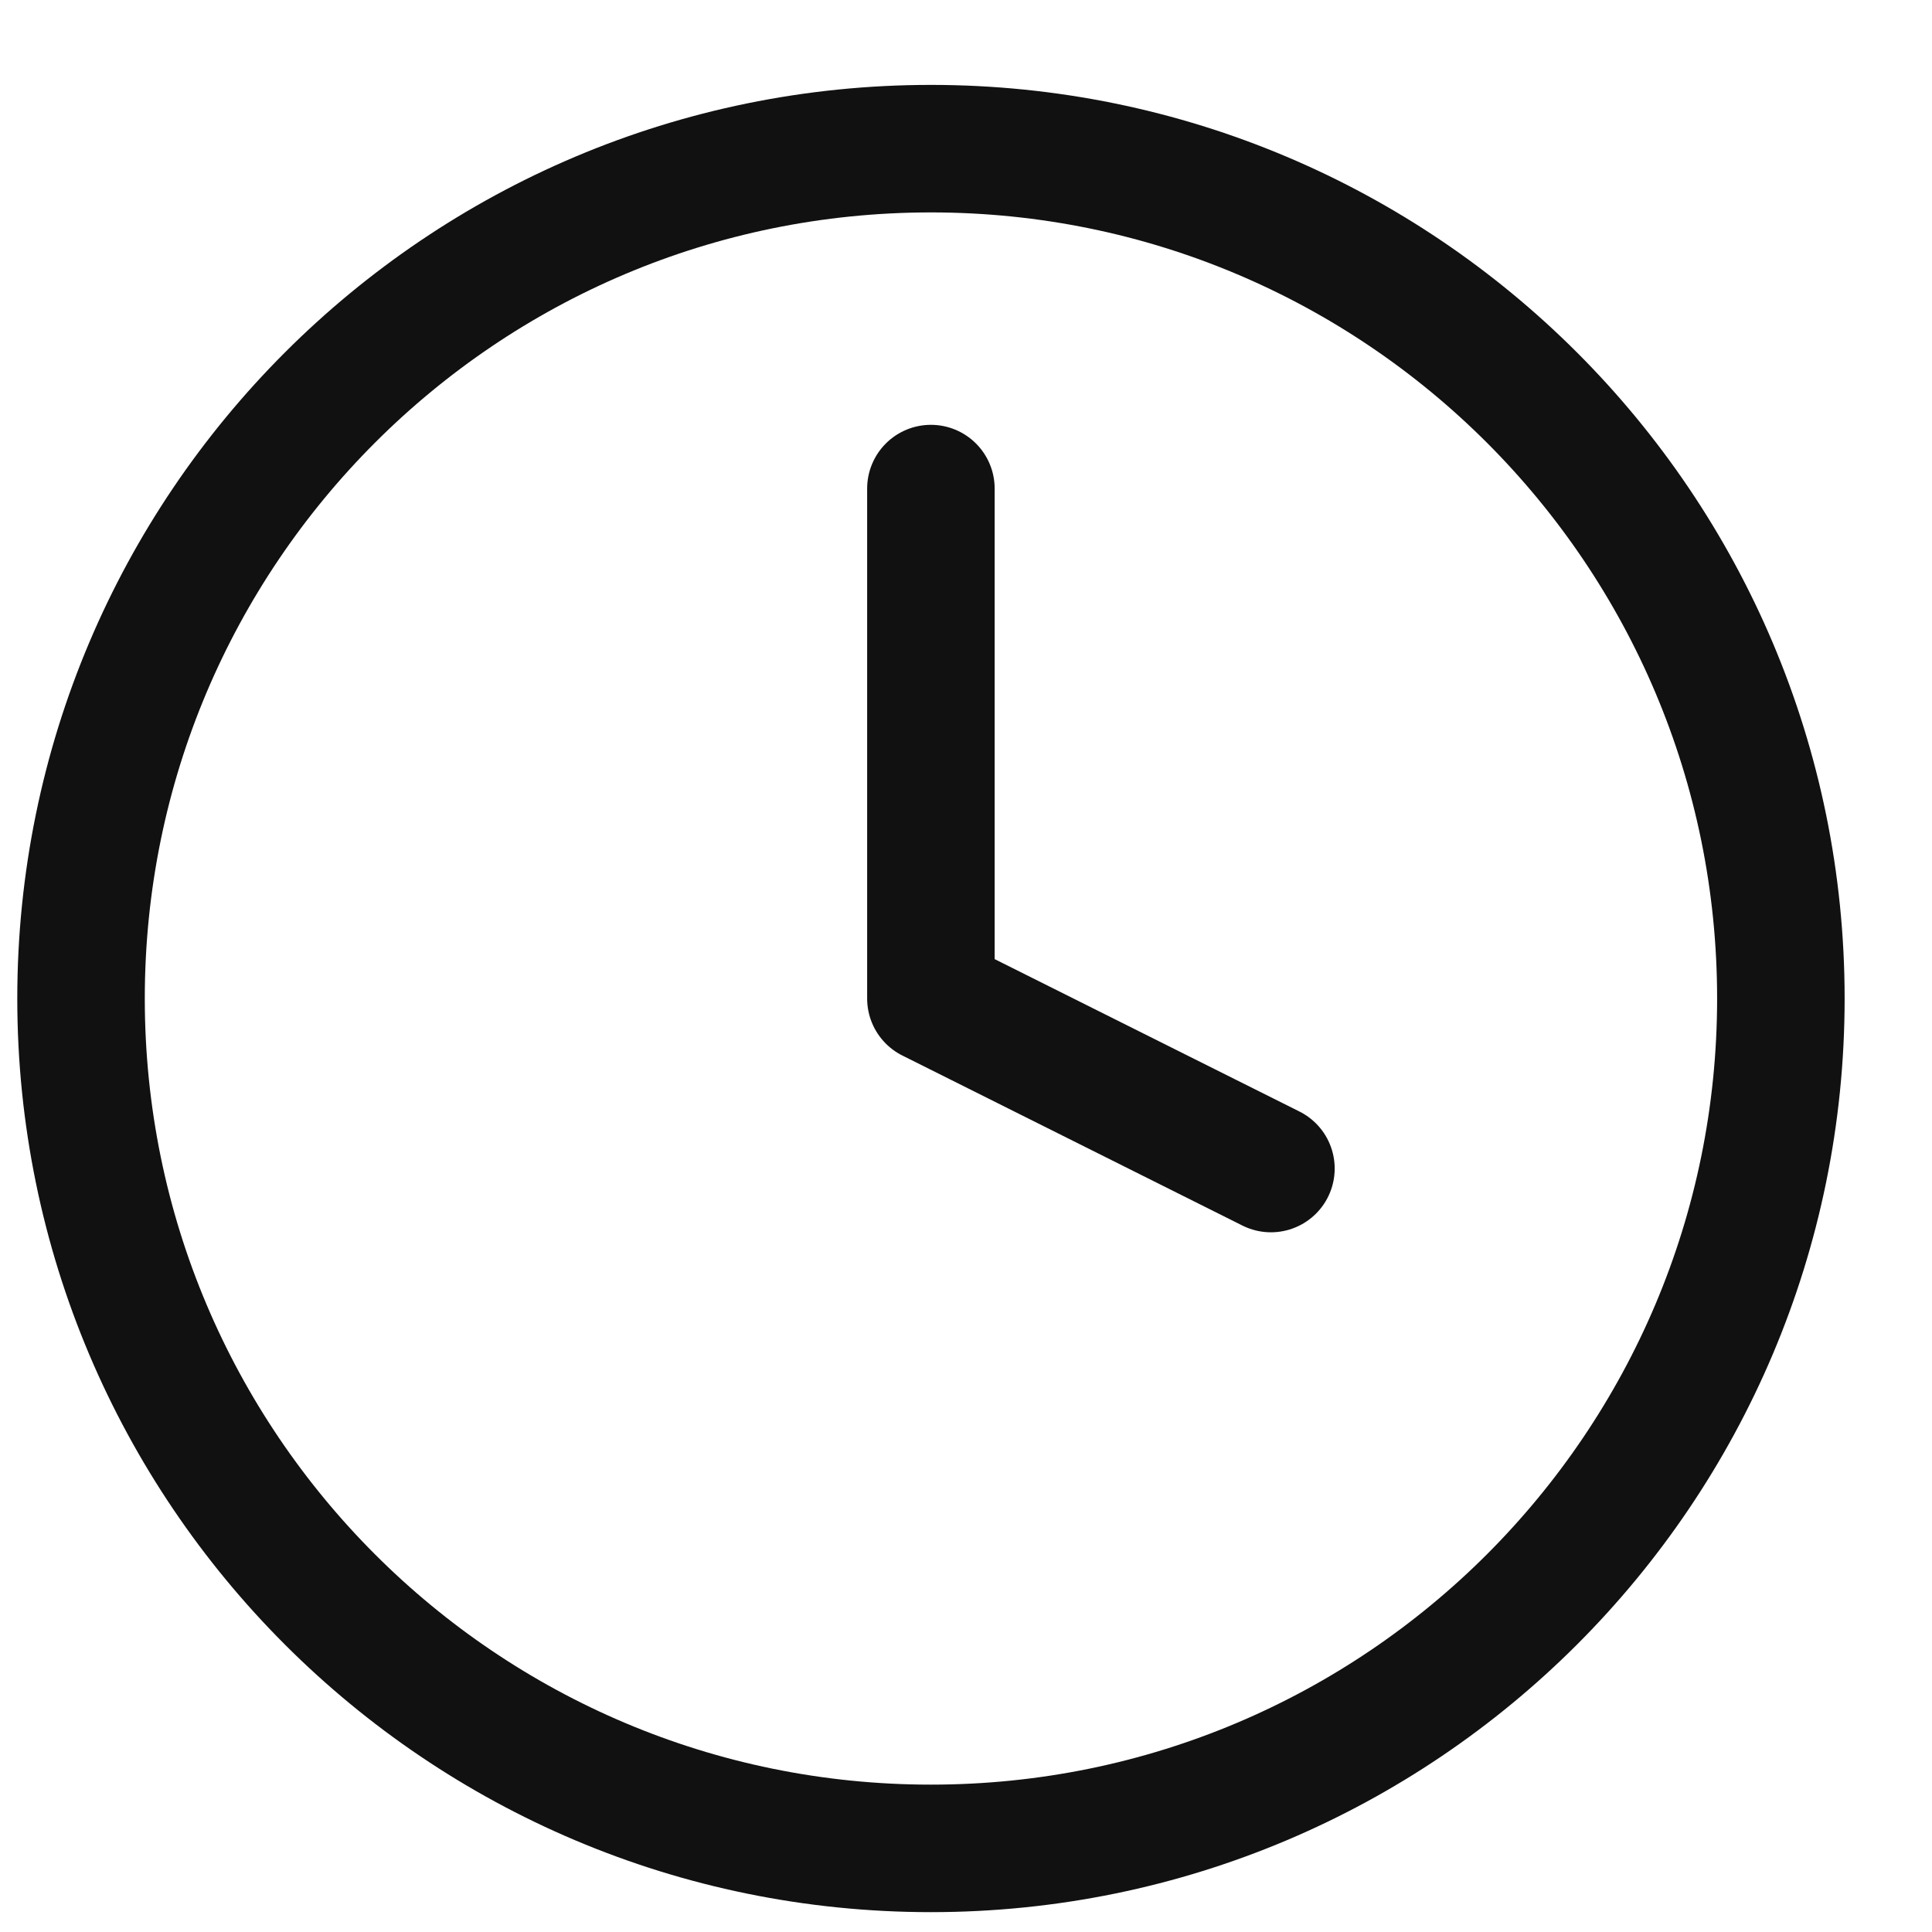
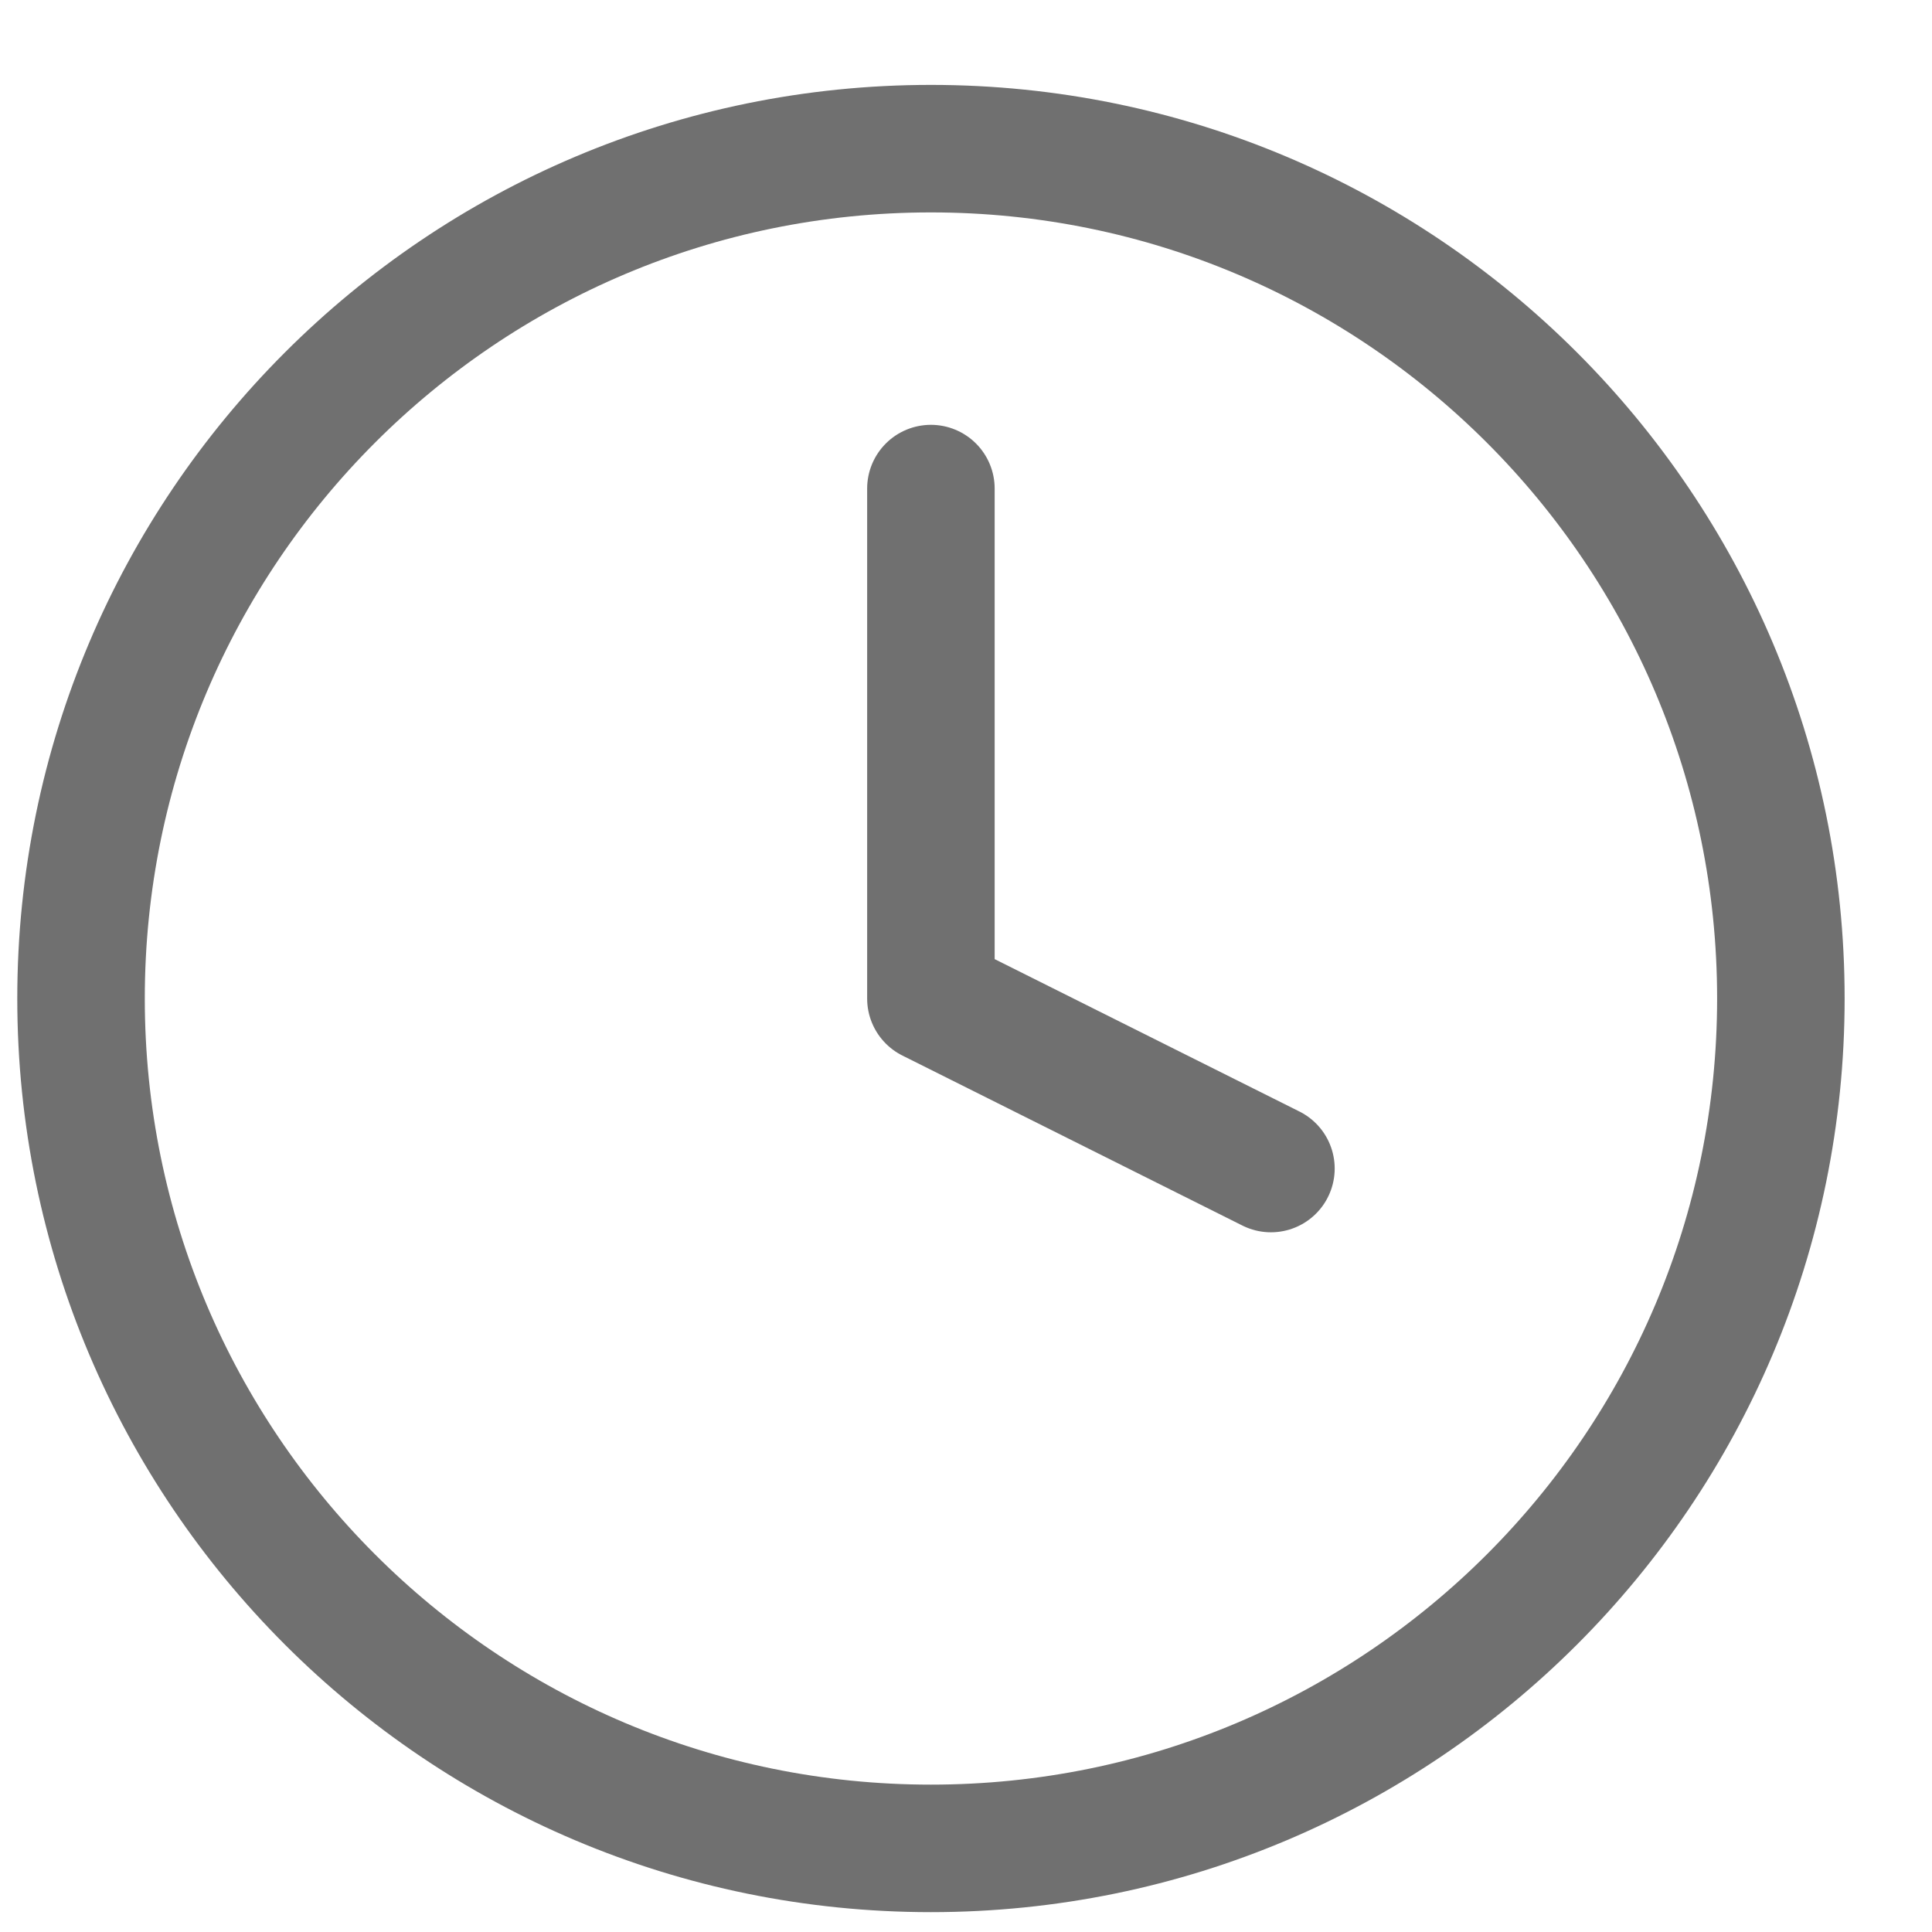
<svg xmlns="http://www.w3.org/2000/svg" width="18" height="18" viewBox="0 0 18 18" fill="none">
-   <path d="M8.673 4.552V9.303L11.841 10.887M16.592 9.303C16.592 13.676 13.047 17.221 8.673 17.221C4.3 17.221 0.755 13.676 0.755 9.303C0.755 4.93 4.3 1.385 8.673 1.385C13.047 1.385 16.592 4.93 16.592 9.303Z" stroke="#111111" stroke-width="1.188" stroke-linecap="round" stroke-linejoin="round" />
+   <path d="M8.673 4.552V9.303L11.841 10.887M16.592 9.303C16.592 13.676 13.047 17.221 8.673 17.221C4.3 17.221 0.755 13.676 0.755 9.303C0.755 4.93 4.3 1.385 8.673 1.385C13.047 1.385 16.592 4.93 16.592 9.303Z" stroke="#707070" stroke-width="1.188" stroke-linecap="round" stroke-linejoin="round" />
</svg>
